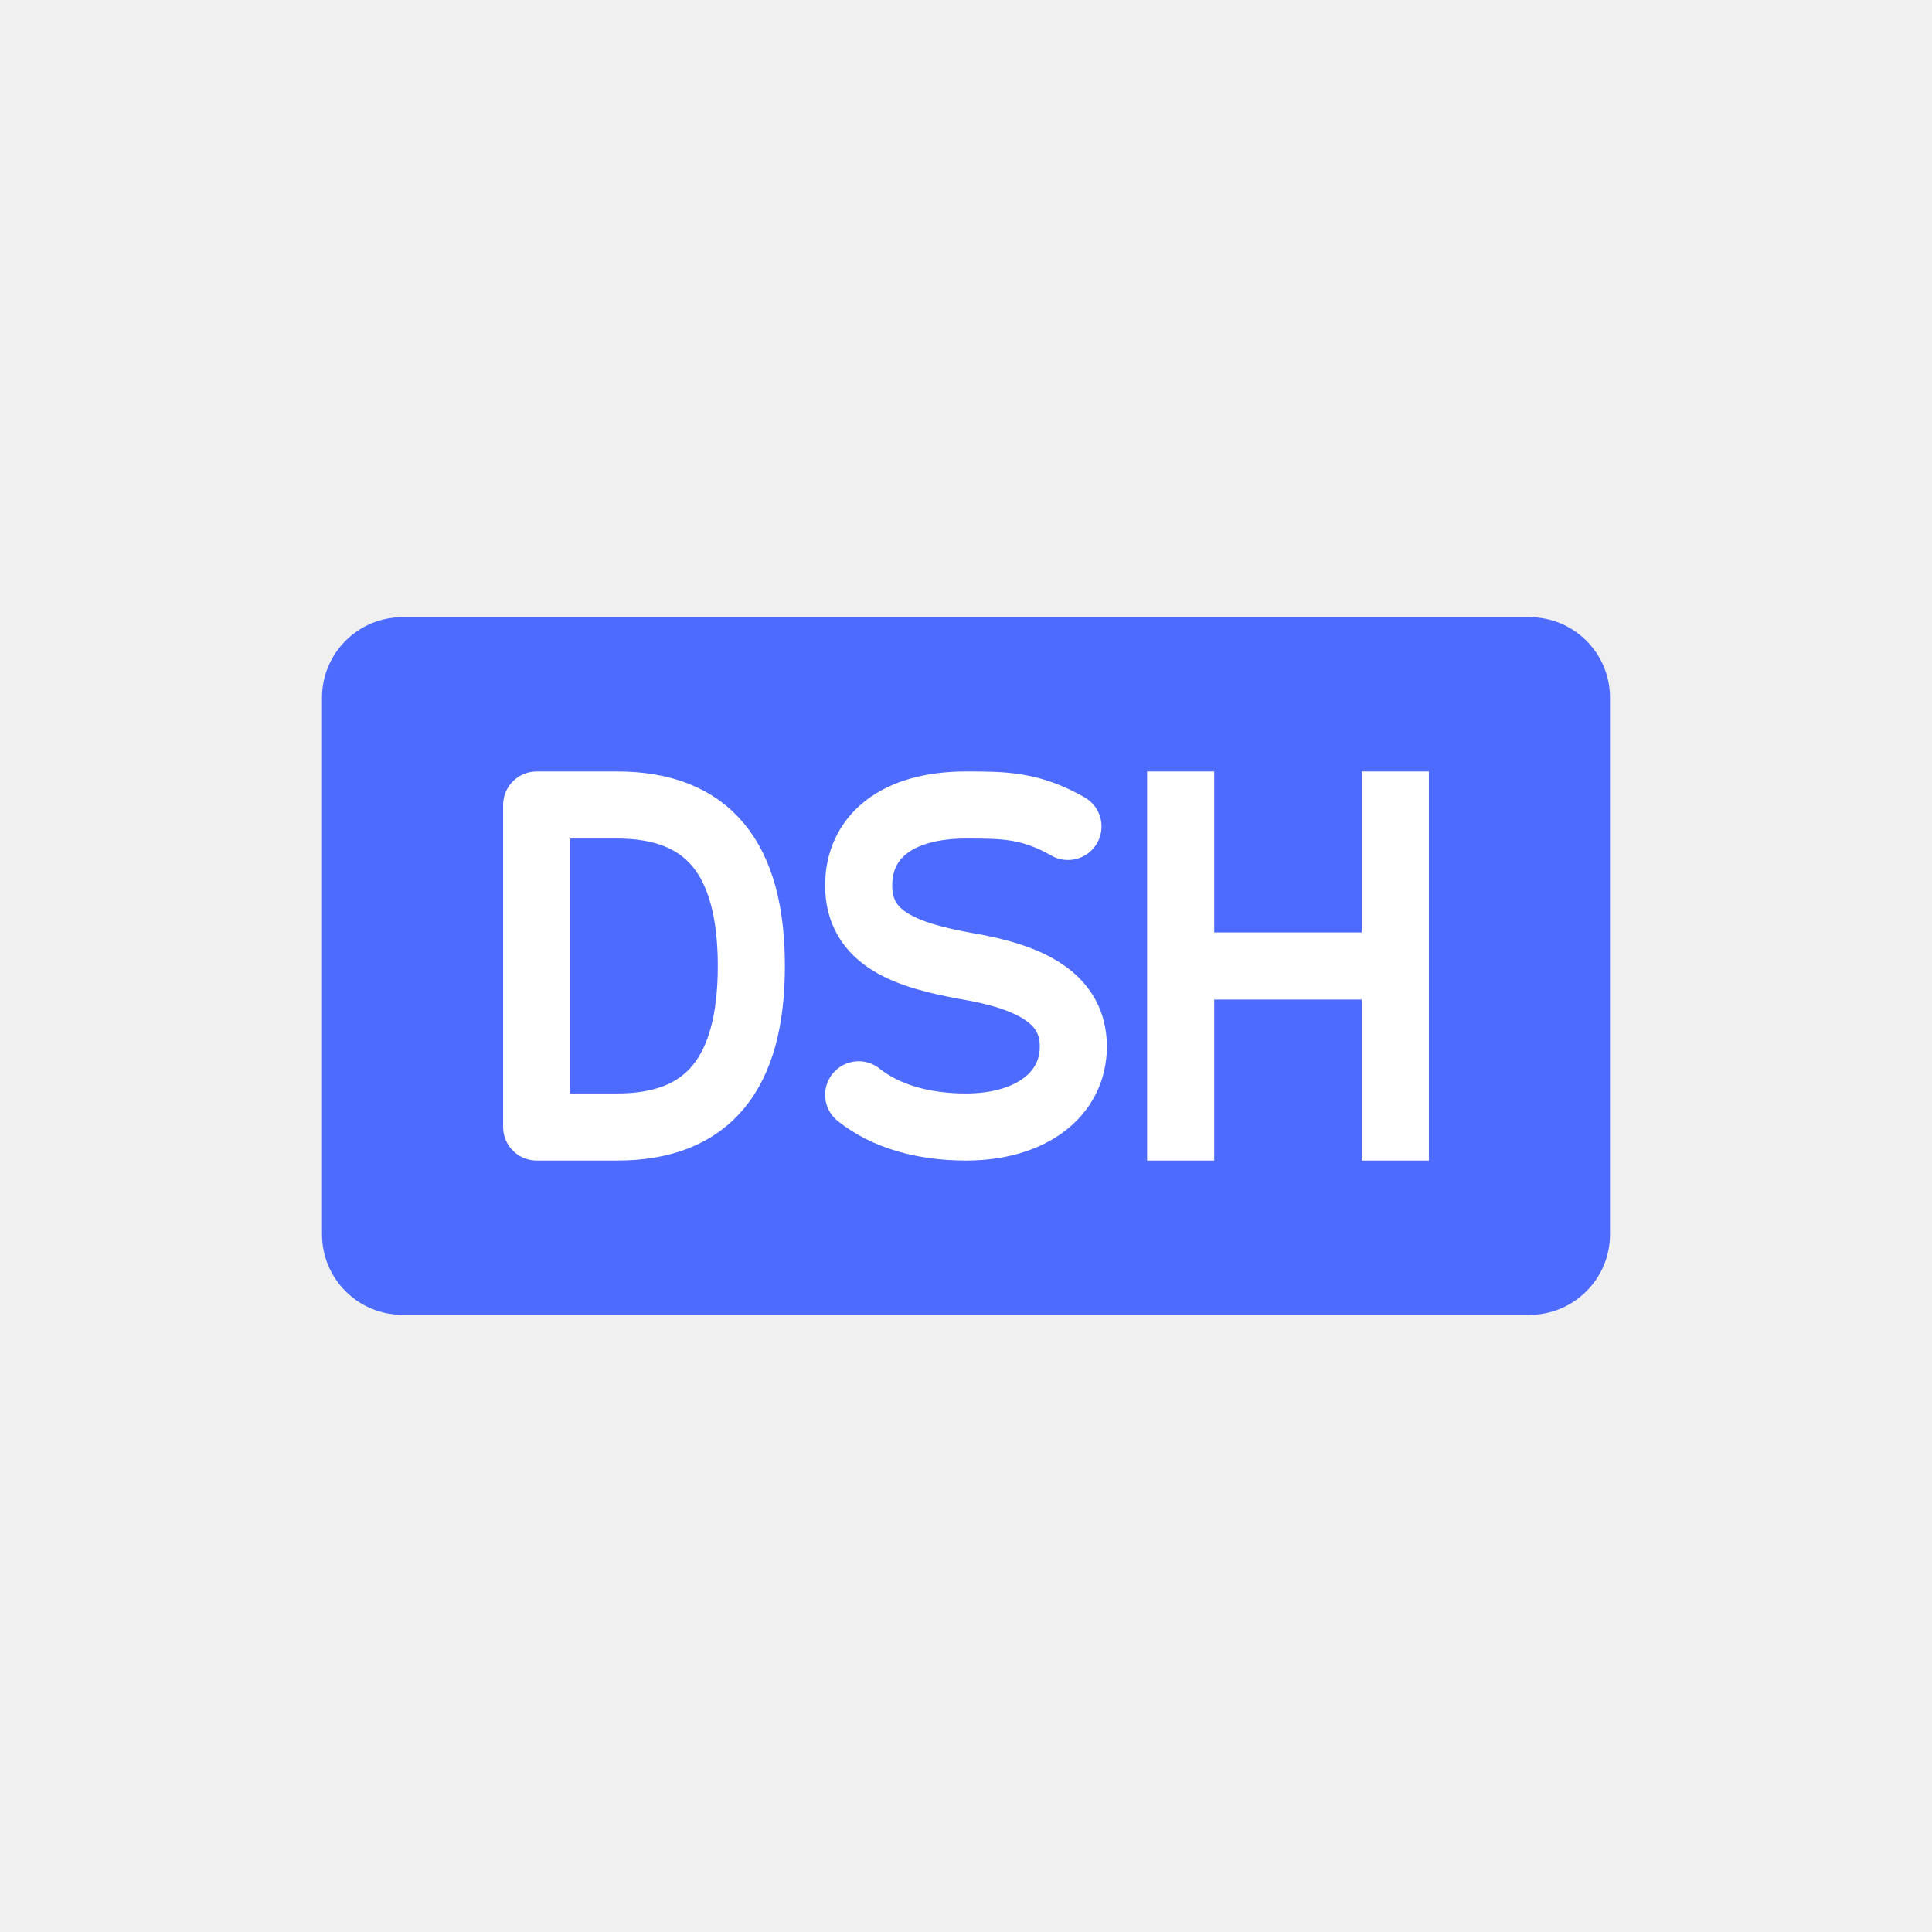
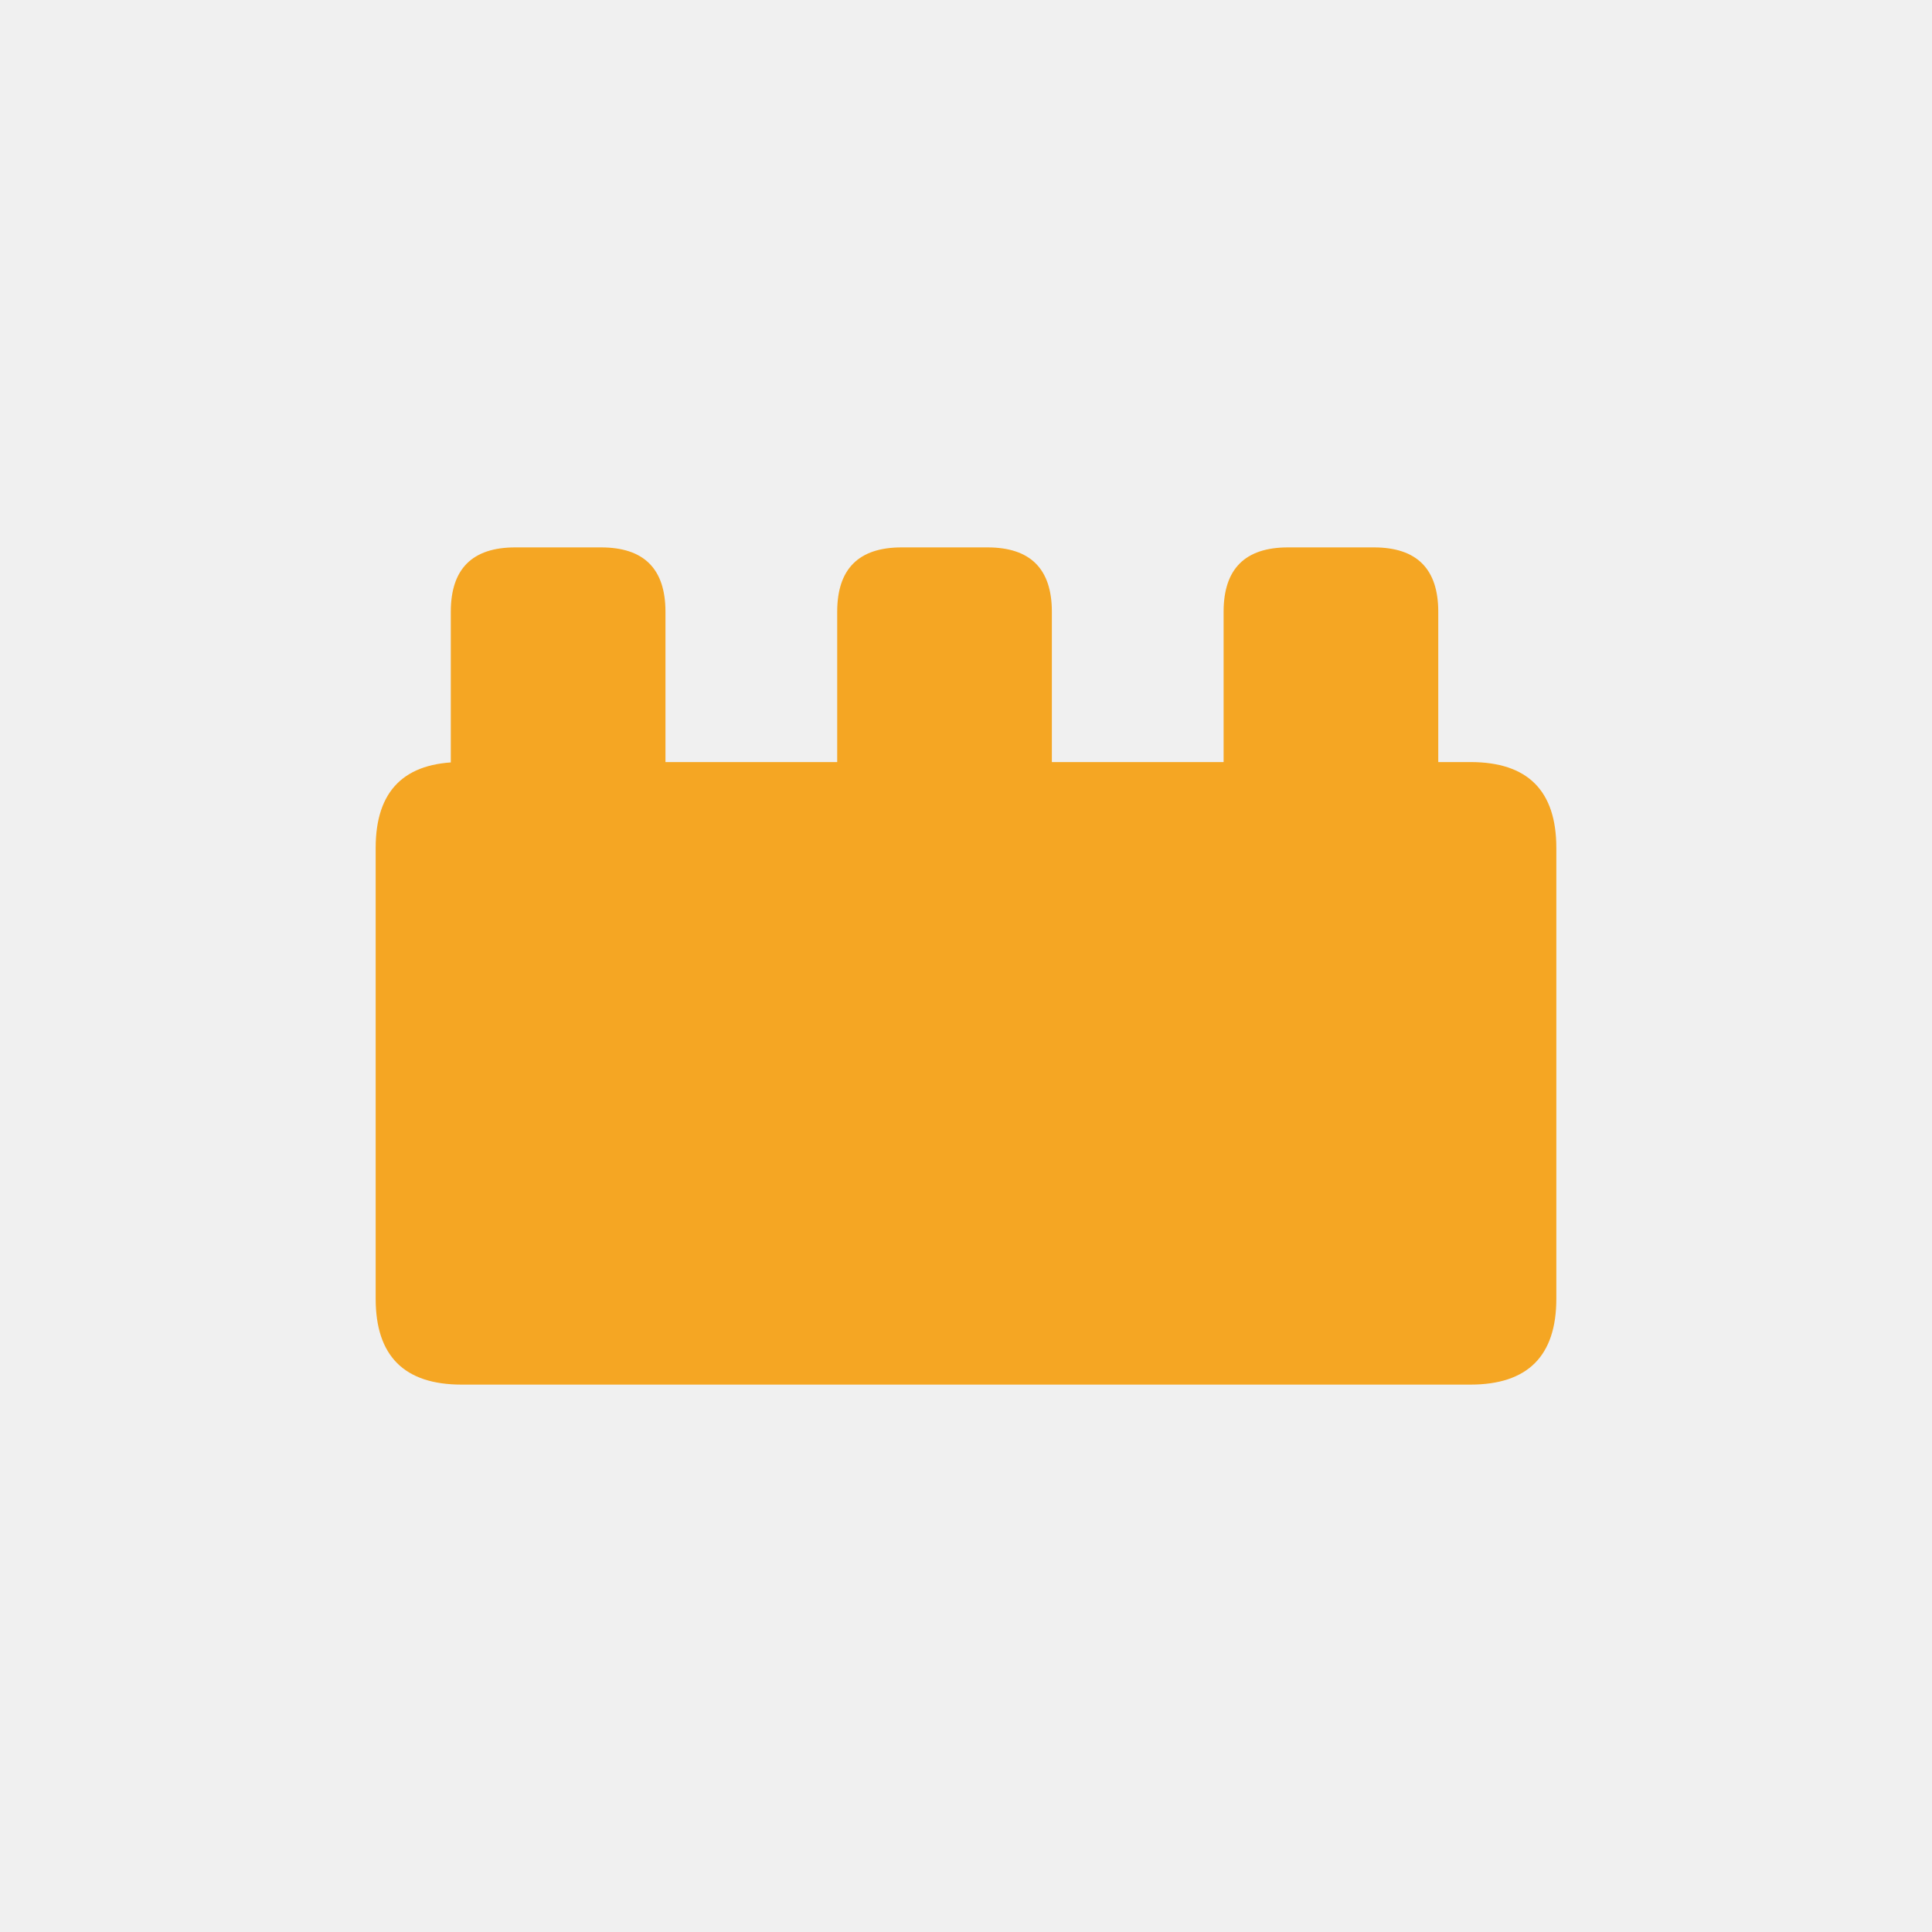
<svg xmlns="http://www.w3.org/2000/svg" width="36" height="36" viewBox="0 0 36 36" fill="none">
-   <rect x="6" y="11.5" width="24" height="13" rx="1.5" fill="#4D6BFE" />
-   <path d="M10 15V21H11.5C13.2 21 14 20 14 18C14 16 13.2 15 11.5 15H10Z" stroke="#FFFFFF" stroke-width="1.25" stroke-linejoin="round" />
-   <path d="M19.9 15.4C19.2 15 18.7 15 18 15C16.7 15 16 15.6 16 16.5C16 17.5 16.9 17.8 18 18C19.2 18.2 20 18.6 20 19.5C20 20.4 19.2 21 18 21C17.2 21 16.5 20.8 16 20.4" stroke="#FFFFFF" stroke-width="1.25" stroke-linecap="round" />
-   <path d="M22 15V21M26 15V21M22 18H26" stroke="#FFFFFF" stroke-width="1.25" stroke-linecap="square" />
+   <path transform="translate(6 9)" d="M2.4 6.4V2.4Q2.4 1.2 3.6 1.2H5.2Q6.4 1.2 6.4 2.4V6.4ZM9.6 6.4V2.4Q9.6 1.2 10.8 1.2H12.4Q13.6 1.2 13.6 2.4V6.4ZM16.8 6.4V2.4Q16.8 1.2 18 1.2H19.6Q20.8 1.2 20.8 2.4V6.4ZM2.6 5.2H21.4Q23 5.2 23 6.8V15.2Q23 16.8 21.4 16.8H2.6Q1 16.8 1 15.2V6.8Q1 5.2 2.6 5.2Z" fill="#F5A623" fill-rule="nonzero" />
</svg>
